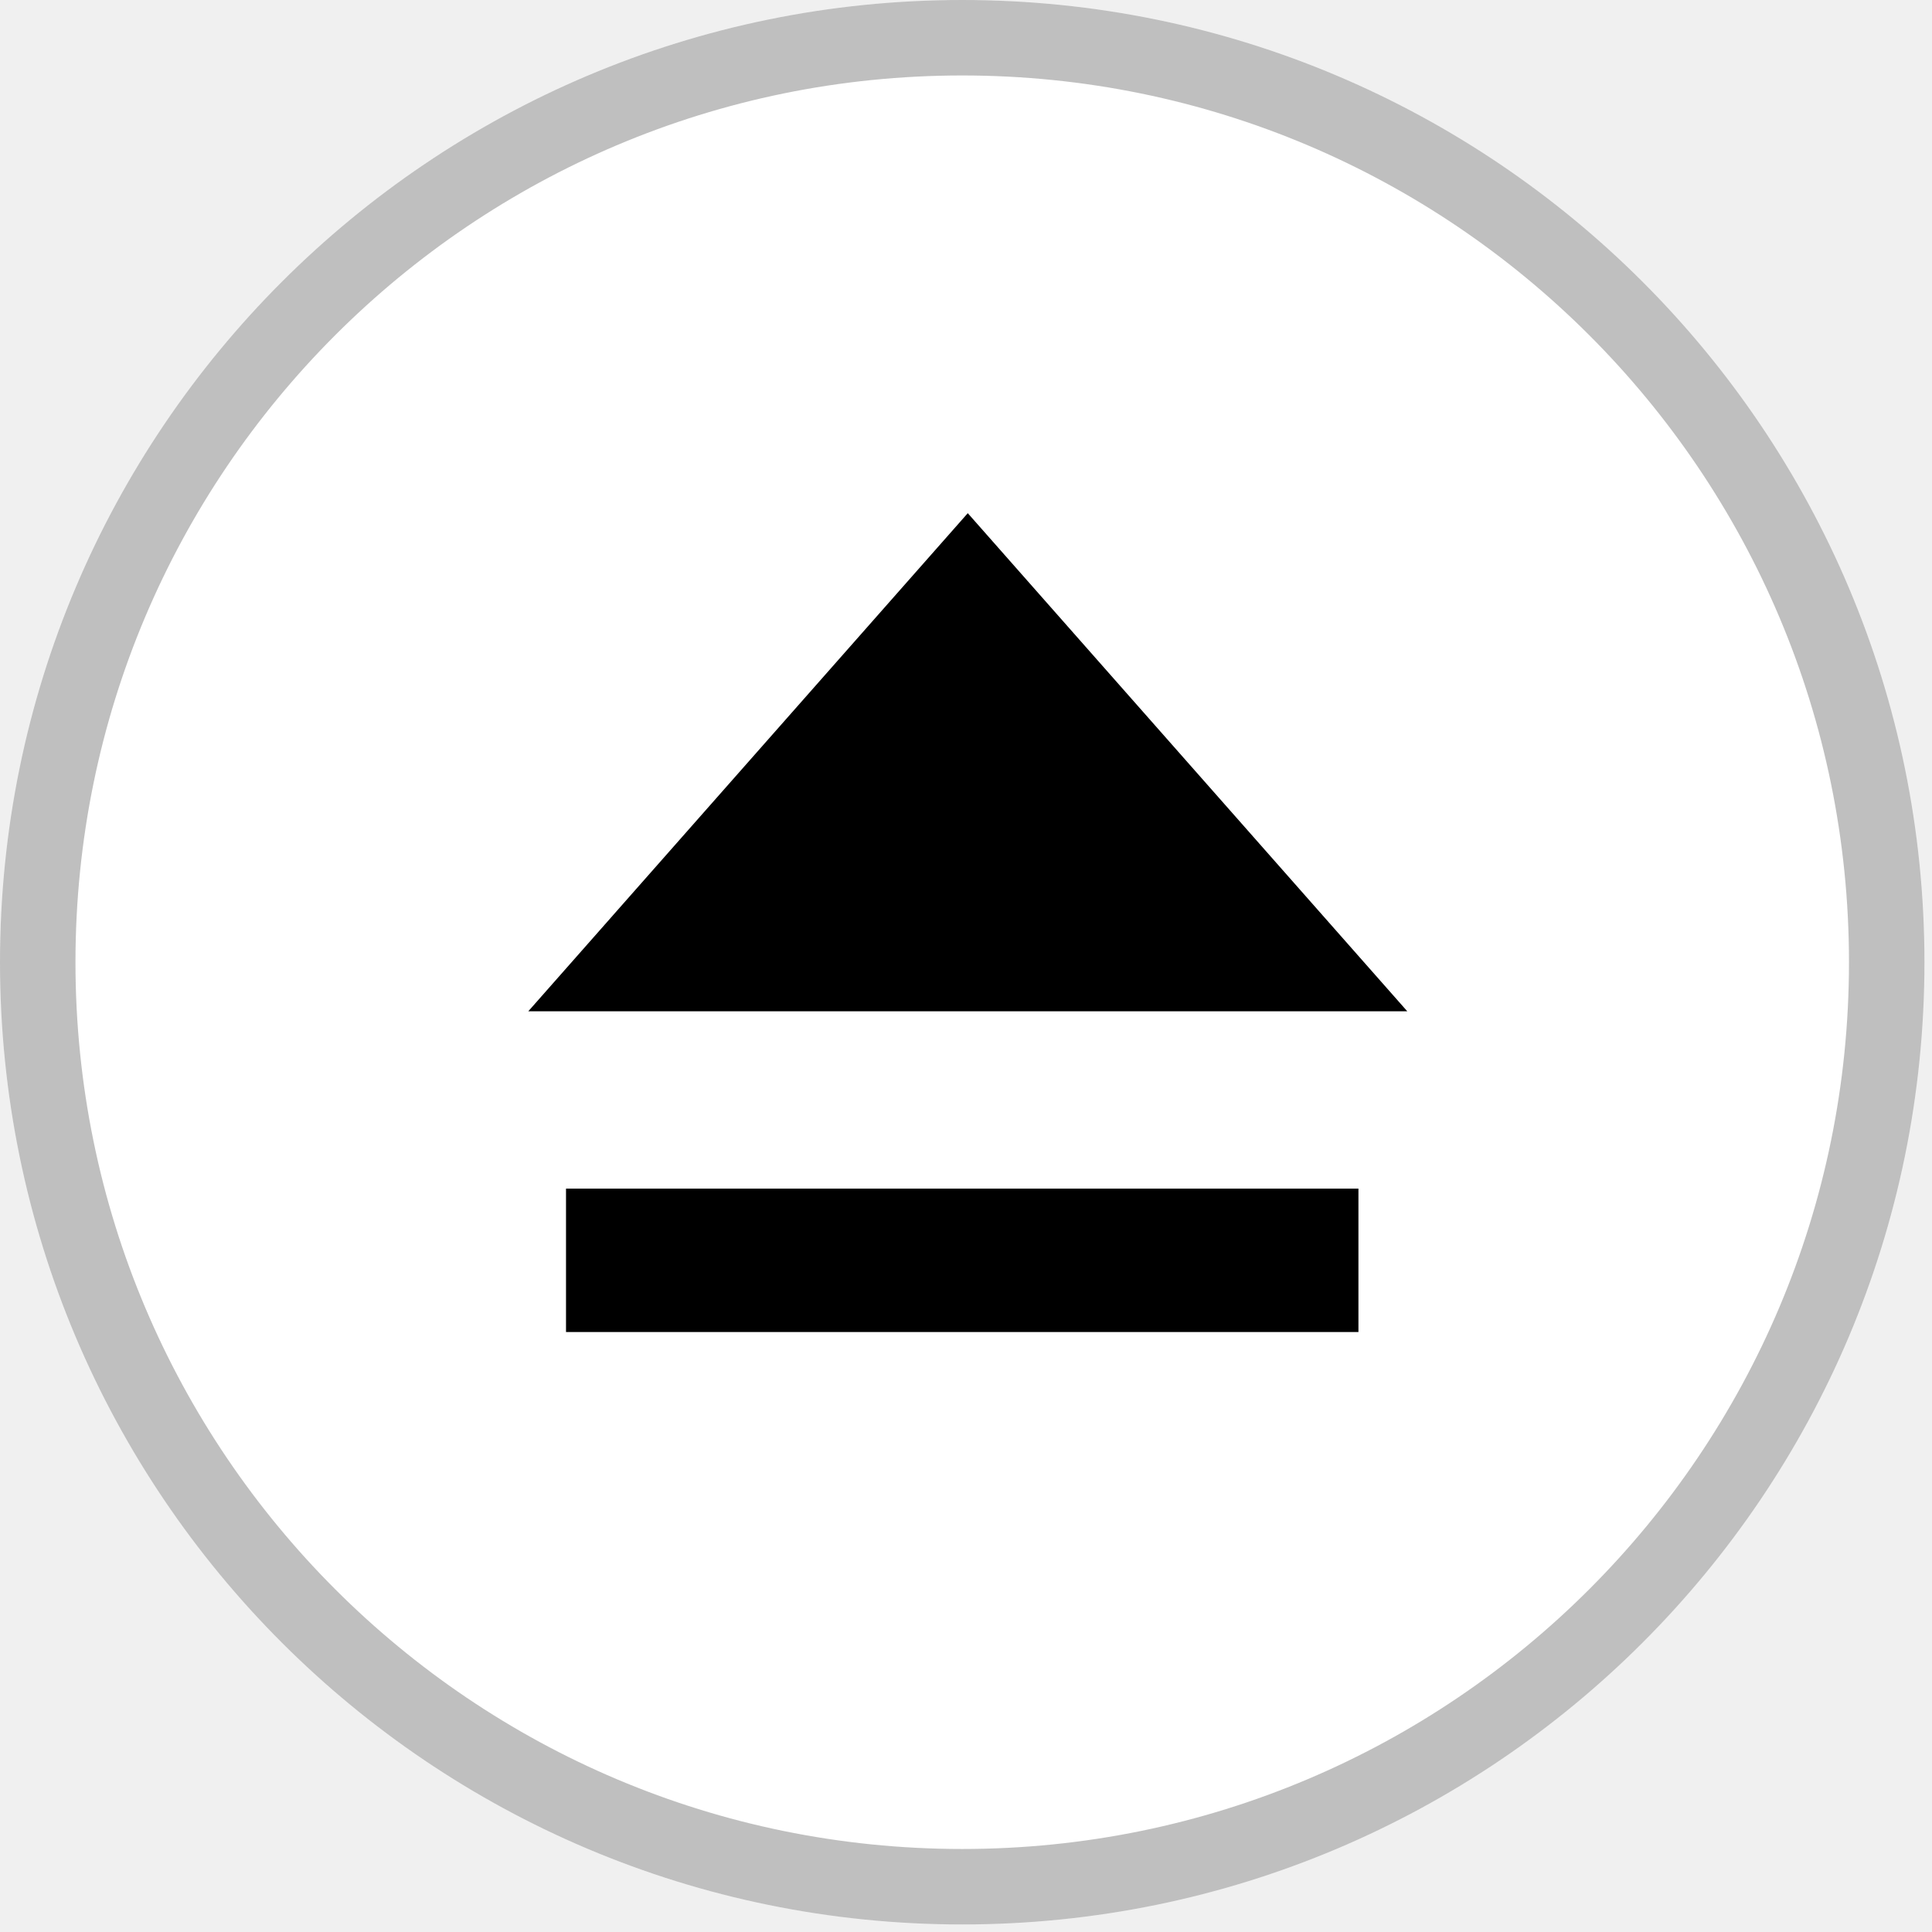
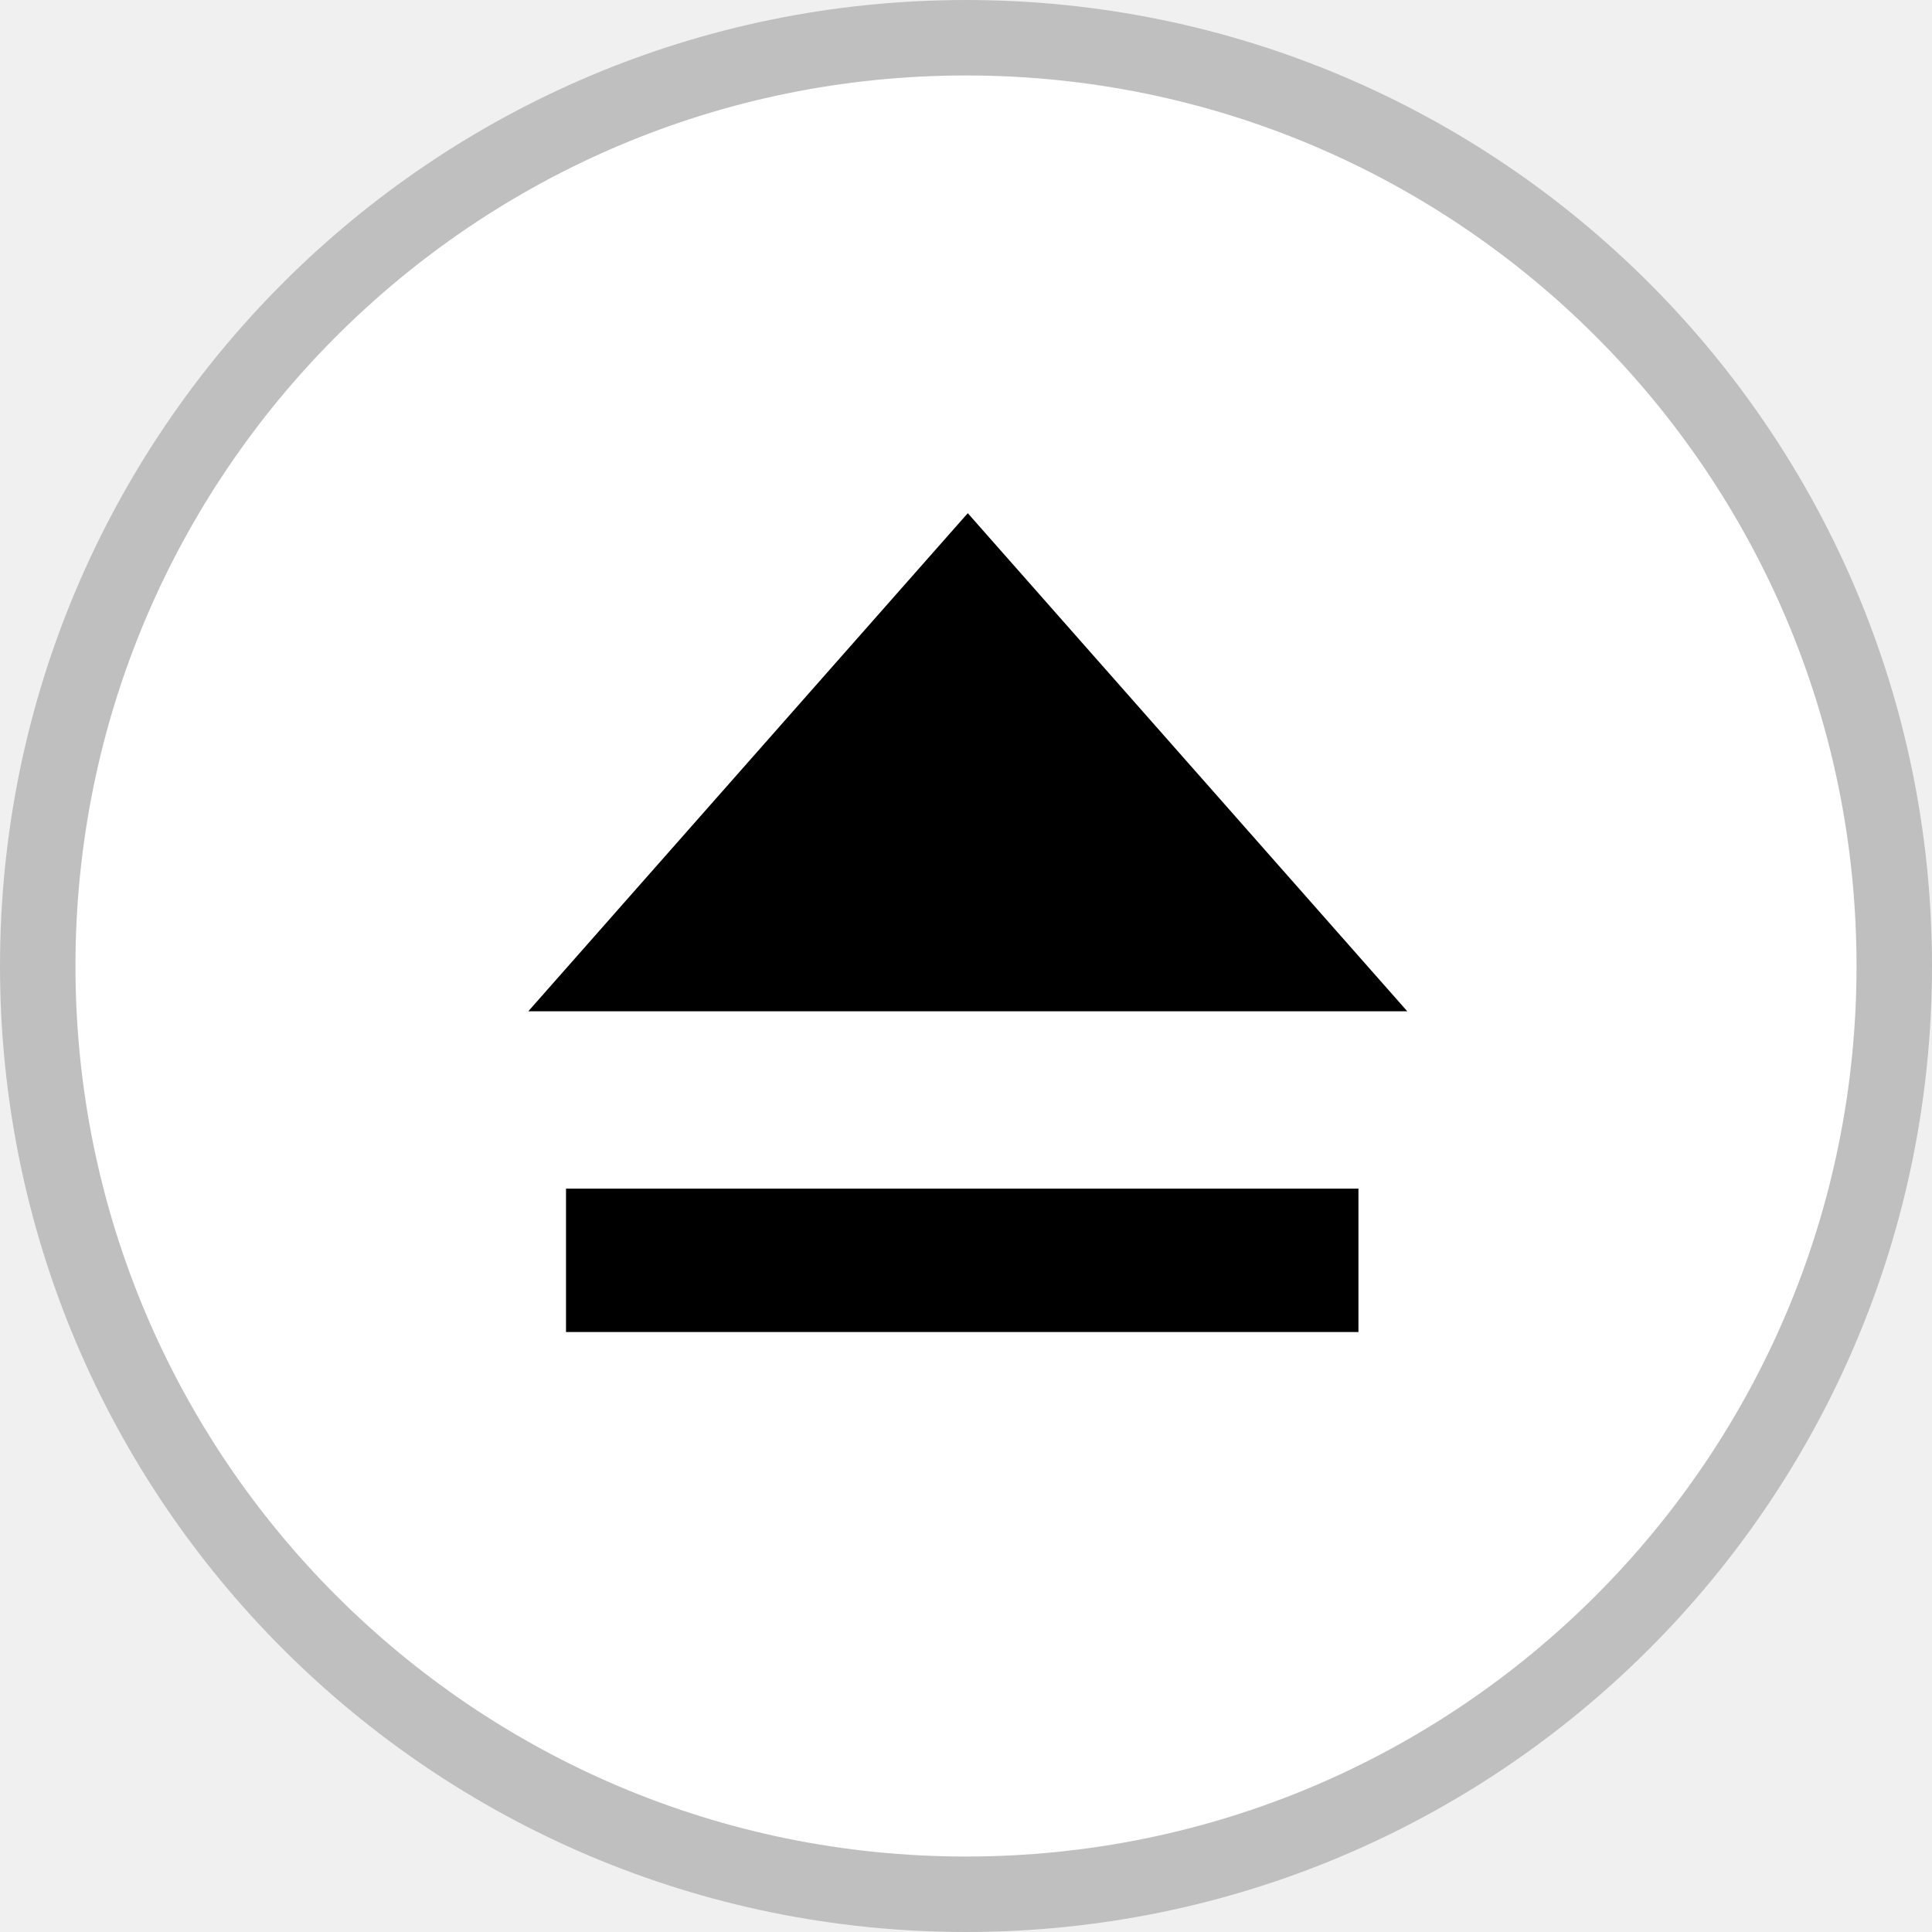
<svg xmlns="http://www.w3.org/2000/svg" xmlns:xlink="http://www.w3.org/1999/xlink" width="256.0px" height="256.0px" viewBox="0 0 256.0 256.0" version="1.1" id="SVGRoot">
  <defs id="defs9">
    <clipPath clipPathUnits="userSpaceOnUse" id="clipPath1867">
-       <path style="display:inline;fill:none;fill-opacity:1;stroke:none;stroke-width:6.5;stroke-miterlimit:4;stroke-dasharray:none;stroke-opacity:1" xlink:href="#circle1409" id="path1869" d="M 127.5,0 A 127.5,127.5 0 0 0 0,127.5 127.5,127.5 0 0 0 127.5,255 127.5,127.5 0 0 0 255,127.5 127.5,127.5 0 0 0 127.5,0 Z" clip-path="none" />
+       <path style="display:inline;fill:none;fill-opacity:1;stroke:none;stroke-width:6.5;stroke-miterlimit:4;stroke-dasharray:none;stroke-opacity:1" xlink:href="#circle1409" id="path1869" d="M 128,0 A 128,128 0 0 0 0,128 128,128 0 0 0 128,256 128,128 0 0 0 256,128 128,128 0 0 0 128,0 Z" clip-path="none" />
    </clipPath>
  </defs>
  <g id="layer1">
-     <circle style="display:inline;fill:#ffffff;fill-opacity:1" id="path69" r="127.5" cy="127.5" cx="127.5" />
-     <circle style="display:inline;fill:none;fill-opacity:1;stroke:#000000;stroke-width:20;stroke-miterlimit:4;stroke-dasharray:none;stroke-opacity:0.25" id="circle1613" cx="127.5" cy="127.5" clip-path="url(#clipPath1867)" r="127.5" />
+     <circle style="display:inline;fill:#ffffff;fill-opacity:1" id="path69" r="128" cy="128" cx="128" />
+     <circle style="display:inline;fill:none;fill-opacity:1;stroke:#000000;stroke-width:20;stroke-miterlimit:4;stroke-dasharray:none;stroke-opacity:0.25" id="circle1613" cx="128" cy="128" clip-path="url(#clipPath1867)" r="128" />
    <path style="display:inline;fill:#000000;fill-opacity:1;fill-rule:evenodd;stroke:none;stroke-width:1px;stroke-linecap:butt;stroke-linejoin:miter;stroke-opacity:1" id="path1080" transform="matrix(0,-0.6181891,-0.9447599,0,249.1642,169.8528)" d="m 164.76,128 -53.382,30.82 -53.382,30.82 0,-61.64 0,-61.64 53.382,30.82 z" />
    <rect style="fill:#000000;fill-opacity:1;stroke-width:14.588;stroke-opacity:0.6" id="rect1628" width="19" height="105" x="157.5" y="-180" transform="rotate(90)" />
  </g>
</svg>
